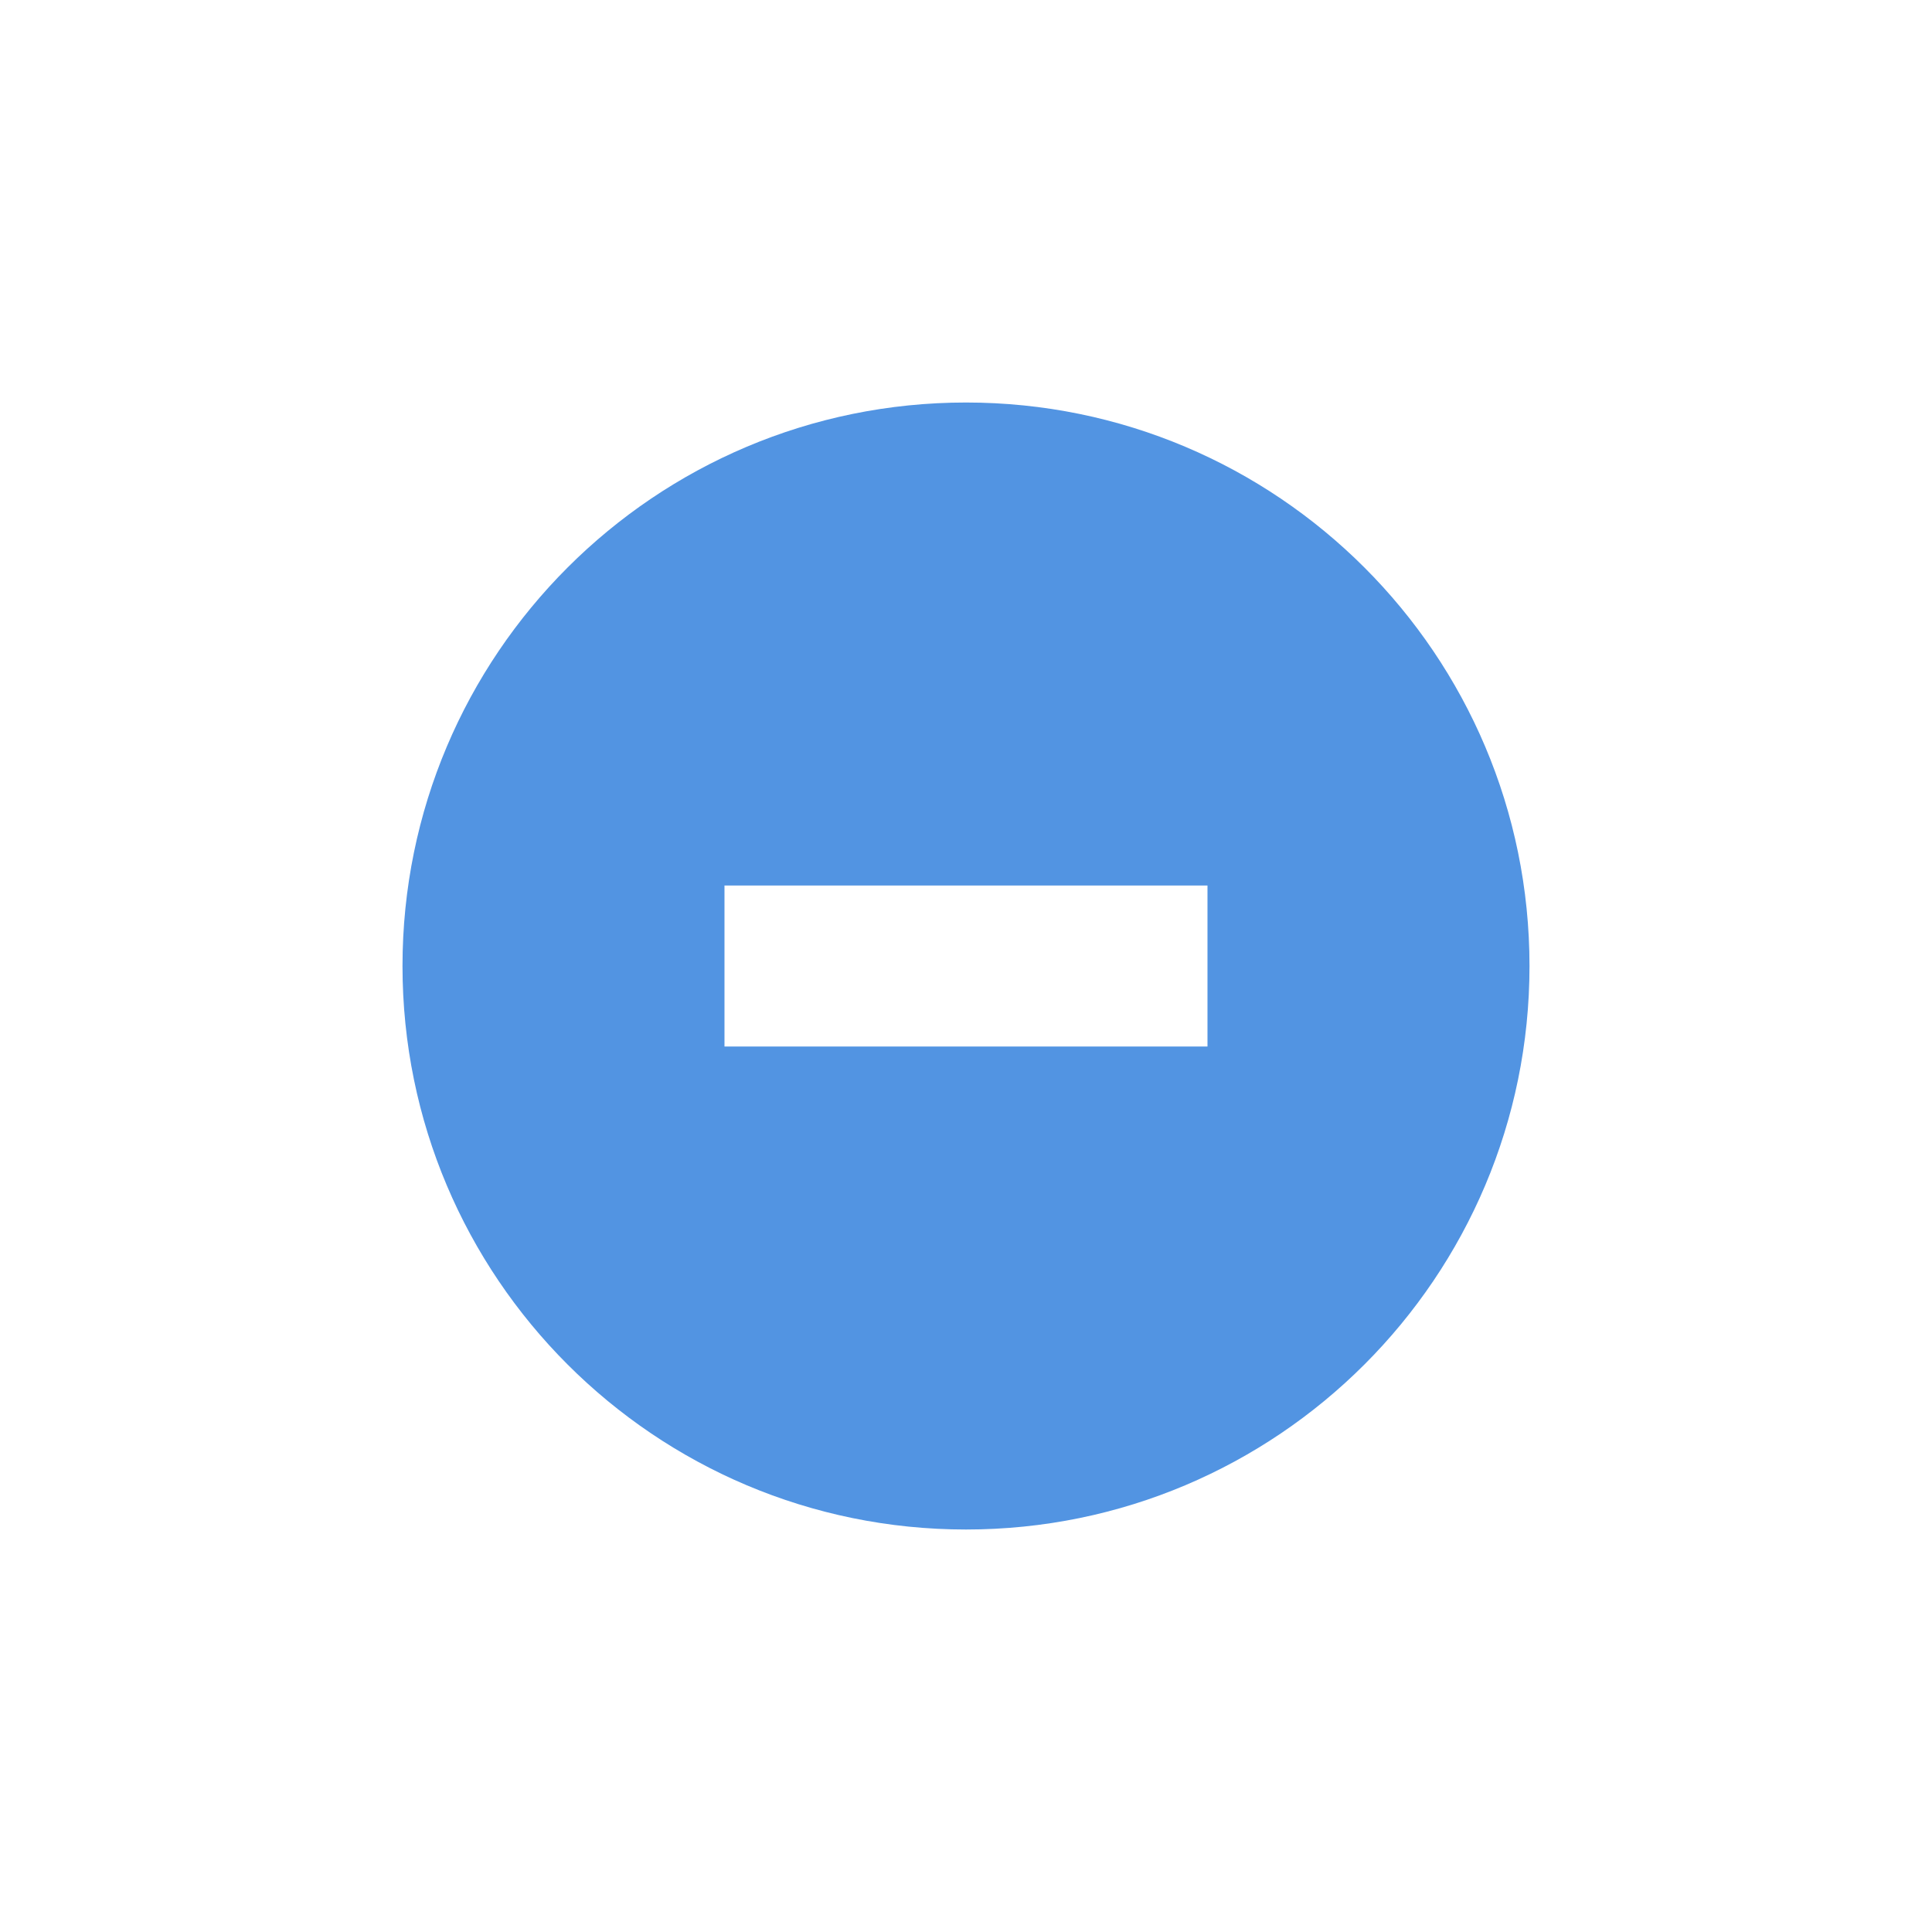
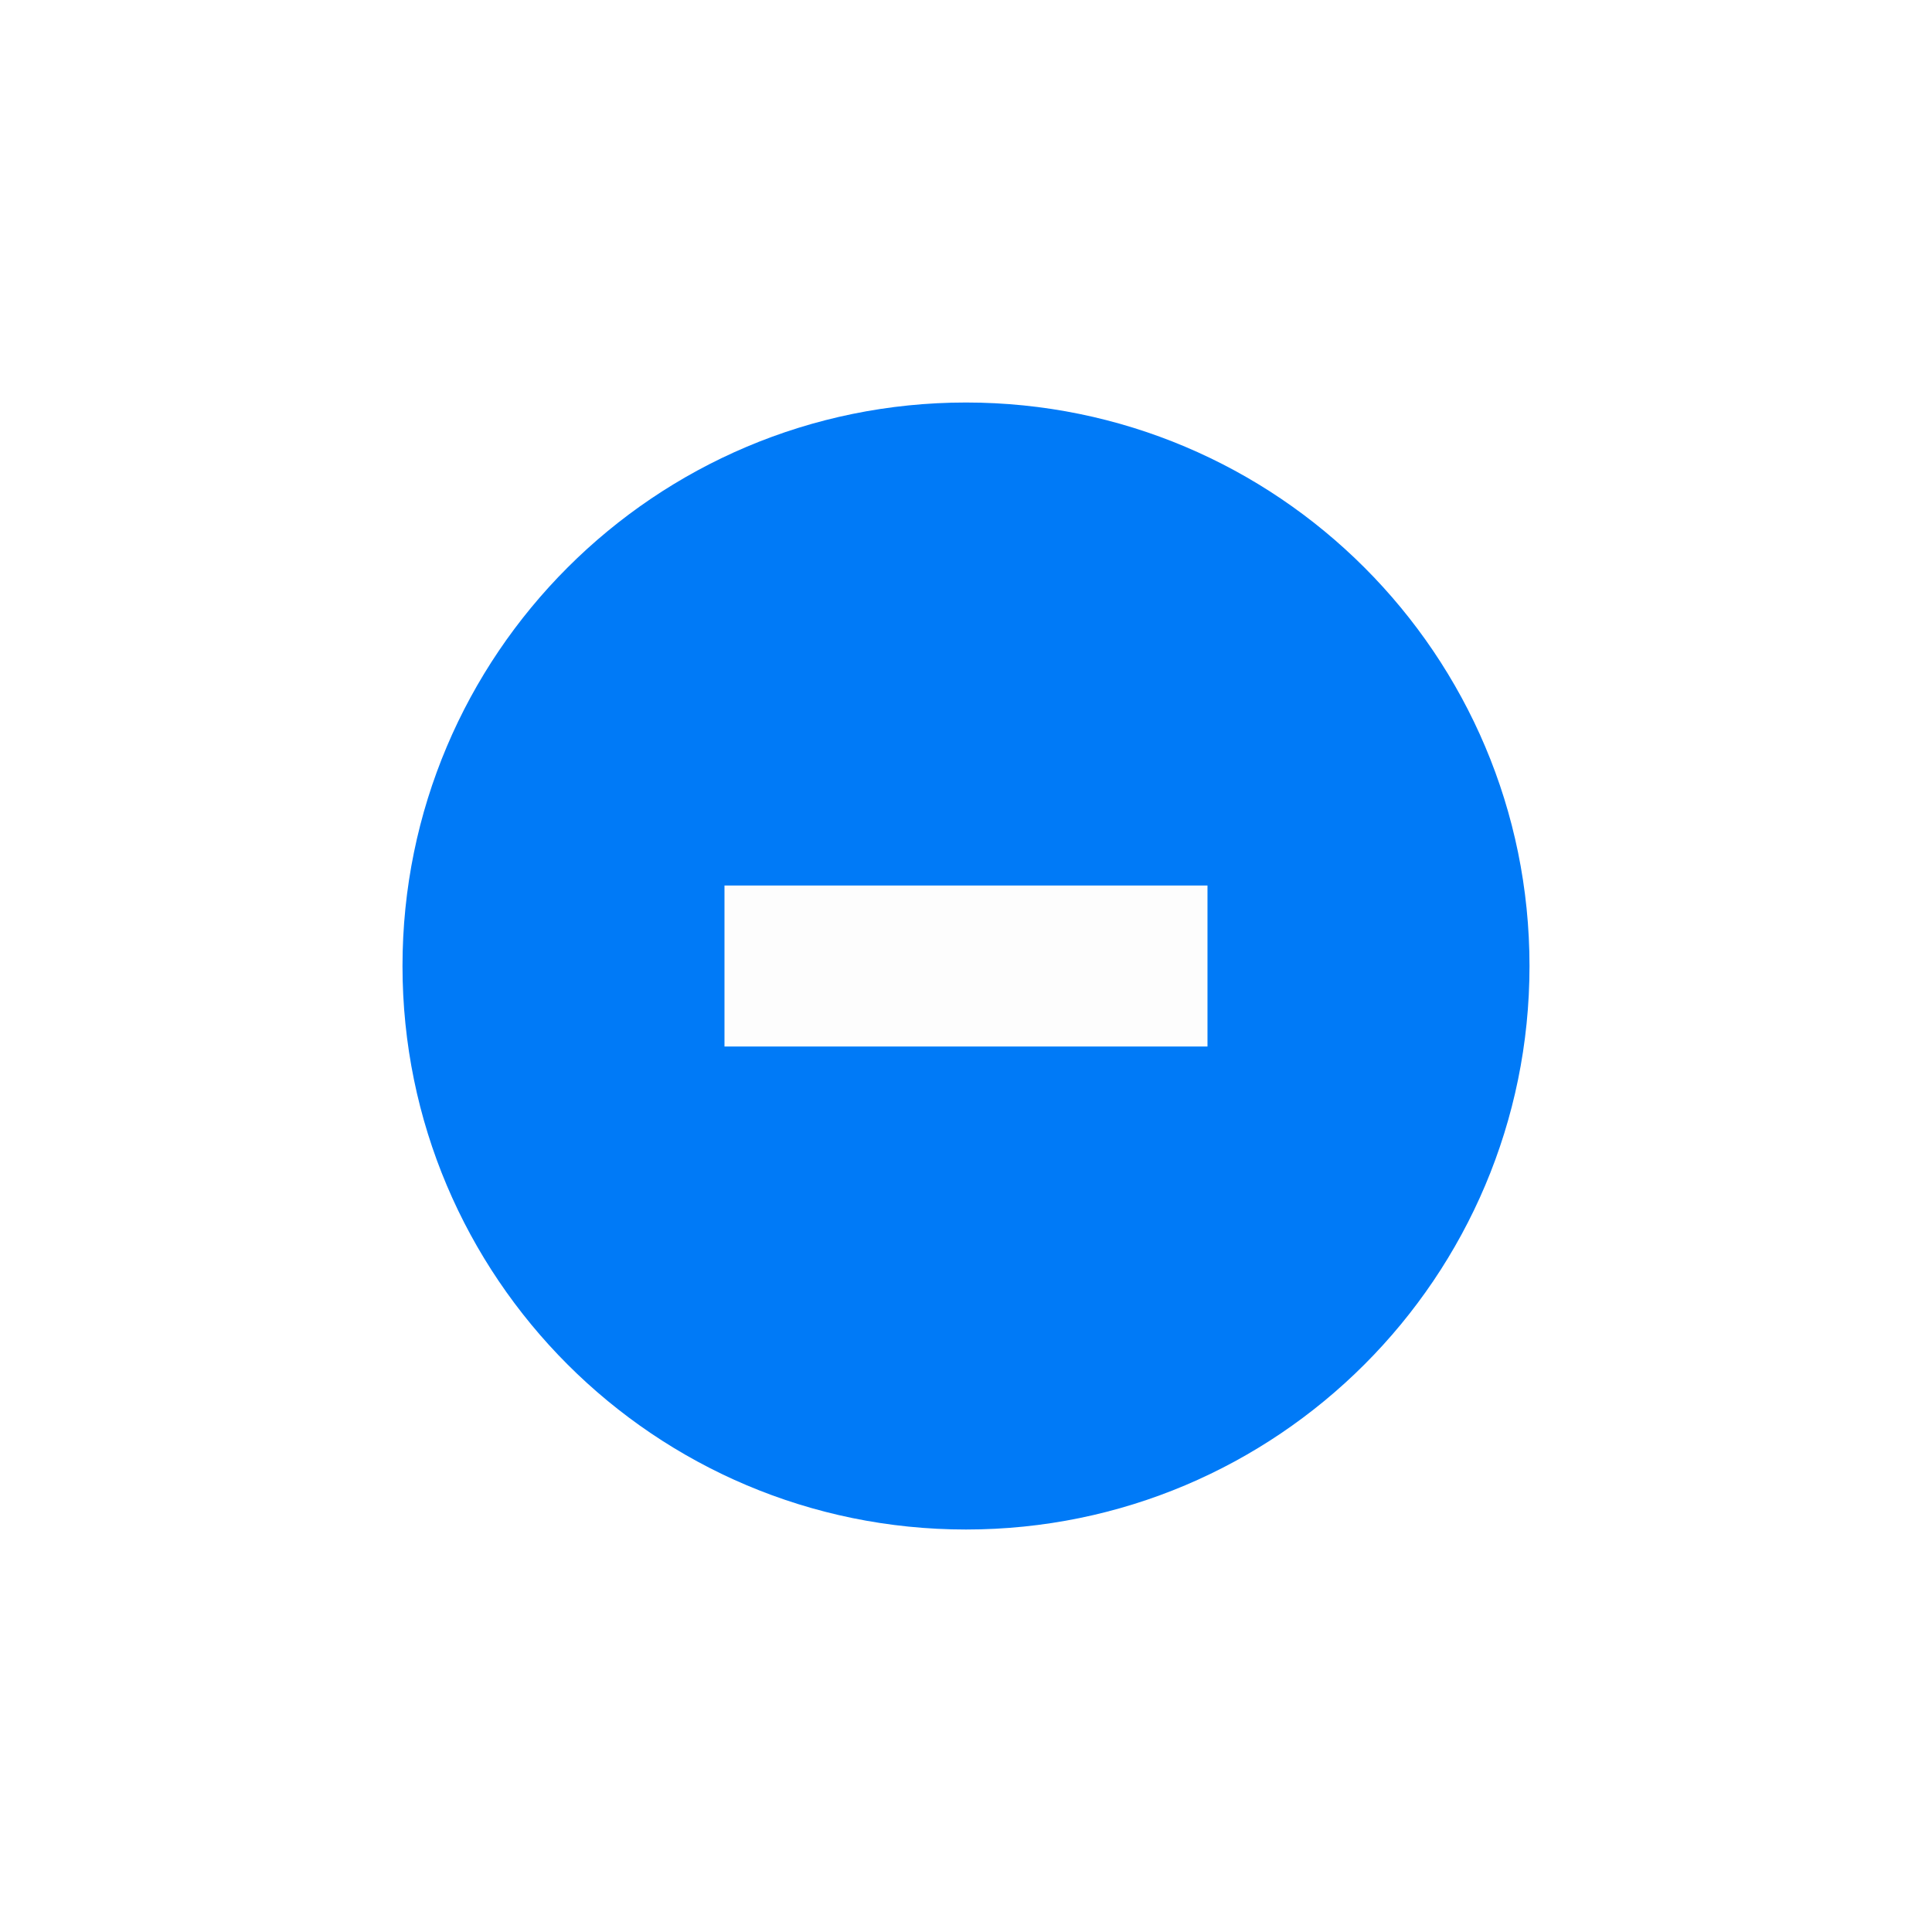
<svg xmlns="http://www.w3.org/2000/svg" xmlns:ns1="http://www.openswatchbook.org/uri/2009/osb" xmlns:xlink="http://www.w3.org/1999/xlink" width="24" height="24" id="svg4306" version="1.1" style="enable-background:new">
  <defs id="defs4308">
    <linearGradient id="selected_fg_color" ns1:paint="solid">
-       <stop style="stop-color:#ffffff;stop-opacity:1;" offset="0" id="stop4172" />
+       <stop style="stop-color:#fdfdfd;stop-opacity:1;" offset="0" id="stop4172" />
    </linearGradient>
    <linearGradient id="selected_bg_color" ns1:paint="solid">
-       <stop style="stop-color:#5294e2;stop-opacity:1;" offset="0" id="stop4169" />
+       <stop style="stop-color:#007af7;stop-opacity:1;" offset="0" id="stop4169" />
    </linearGradient>
    <linearGradient id="linearGradient3770">
      <stop style="stop-color:#000000;stop-opacity:0.628;" offset="0" id="stop3772" />
      <stop style="stop-color:#000000;stop-opacity:0.498;" offset="1" id="stop3774" />
    </linearGradient>
    <linearGradient id="linearGradient4882">
-       <stop style="stop-color:#ffffff;stop-opacity:1;" offset="0" id="stop4884" />
-       <stop style="stop-color:#ffffff;stop-opacity:0;" offset="1" id="stop4886" />
+       <stop style="stop-color:#fdfdfd;stop-opacity:1;" offset="0" id="stop4884" />
+       <stop style="stop-color:#fdfdfd;stop-opacity:0;" offset="1" id="stop4886" />
    </linearGradient>
    <linearGradient id="linearGradient3784-6">
-       <stop style="stop-color:#ffffff;stop-opacity:0.216;" offset="0" id="stop3786-4" />
-       <stop style="stop-color:#ffffff;stop-opacity:0;" offset="1" id="stop3788-6" />
+       <stop style="stop-color:#fdfdfd;stop-opacity:0.216;" offset="0" id="stop3786-4" />
+       <stop style="stop-color:#fdfdfd;stop-opacity:0;" offset="1" id="stop3788-6" />
    </linearGradient>
    <linearGradient id="linearGradient4892">
      <stop id="stop4894" offset="0" style="stop-color:#2f3a42;stop-opacity:1;" />
      <stop id="stop4896" offset="1" style="stop-color:#1d242a;stop-opacity:1;" />
    </linearGradient>
    <linearGradient id="linearGradient4882-4">
      <stop id="stop4884-9" offset="0" style="stop-color:#728495;stop-opacity:1;" />
      <stop id="stop4886-9" offset="1" style="stop-color:#617c95;stop-opacity:0;" />
    </linearGradient>
    <linearGradient xlink:href="#selected_bg_color" id="linearGradient4171" x1="1376" y1="248" x2="1376" y2="262" gradientUnits="userSpaceOnUse" />
    <linearGradient xlink:href="#selected_fg_color" id="linearGradient4174" x1="89" y1="974" x2="89" y2="976" gradientUnits="userSpaceOnUse" />
  </defs>
  <g id="layer1" transform="translate(0,-1028.362)">
    <g style="display:inline" id="titlebutton-min-active-dark" transform="translate(-379,1218)">
      <g id="g4909-1-2-0" style="display:inline;opacity:1" transform="translate(-882,-432.6378)">
        <g transform="translate(-161,0)" style="display:inline;opacity:1" id="g4490-3-6-1-4-1-6">
          <g id="g4092-0-7-2-0-0-94-2" style="display:inline" transform="translate(58,0)">
            <circle r="7" cy="255" cx="1376" style="fill:url(#linearGradient4171);fill-opacity:1;stroke:none;stroke-width:0;stroke-linecap:butt;stroke-linejoin:miter;stroke-miterlimit:4;stroke-dasharray:none;stroke-dashoffset:0;stroke-opacity:1" id="path4068-7-3-0-3-6-8-3" />
          </g>
        </g>
        <g style="display:inline;opacity:1;fill:#c0e3ff;fill-opacity:1" id="g4834-9-3-8-5" transform="translate(1265,247)">
          <g transform="translate(-81.0002,-967)" style="display:inline;fill:#c0e3ff;fill-opacity:1" id="layer9-3-9-1-0-4" />
          <g transform="translate(-81.0002,-967)" id="layer10-4-0-5-8-5" style="fill:#c0e3ff;fill-opacity:1" />
          <g transform="translate(-81.0002,-967)" id="layer11-2-5-2-6-8" style="fill:#c0e3ff;fill-opacity:1" />
          <g transform="translate(-81.0002,-967)" id="layer13-5-7-4-2-5" style="fill:#c0e3ff;fill-opacity:1" />
          <g transform="translate(-81.0002,-967)" id="layer14-6-2-3-2-9" style="fill:#c0e3ff;fill-opacity:1" />
          <g transform="translate(-81.0002,-967)" style="display:inline;fill:#c0e3ff;fill-opacity:1" id="layer15-52-0-6-6-6" />
          <g transform="translate(-81.0002,-967)" style="display:inline;fill:#c0e3ff;fill-opacity:1" id="g71291-3-4-6-0-6" />
          <g transform="translate(-81.0002,-967)" style="display:inline;fill:#c0e3ff;fill-opacity:1" id="g4953-8-6-8-7-4" />
          <g transform="translate(-81.0002,-967)" style="display:inline;fill:#c0e3ff;fill-opacity:1" id="layer12-45-3-7-96-7">
            <path style="color:#000000;font-style:normal;font-variant:normal;font-weight:normal;font-stretch:normal;font-size:medium;line-height:normal;font-family:Sans;-inkscape-font-specification:Sans;text-indent:0;text-align:start;text-decoration:none;text-decoration-line:none;letter-spacing:normal;word-spacing:normal;text-transform:none;direction:ltr;block-progression:tb;writing-mode:lr-tb;baseline-shift:baseline;text-anchor:start;display:inline;overflow:visible;visibility:visible;fill:url(#linearGradient4174);fill-opacity:1;stroke:none;stroke-width:2;marker:none;enable-background:accumulate" id="rect9057-3-5-1-1" d="m 86,974 0,2 6,0 0,-2 z" />
          </g>
        </g>
      </g>
      <rect style="display:inline;opacity:1;fill:none;fill-opacity:1;stroke:none;stroke-width:1;stroke-linecap:butt;stroke-linejoin:miter;stroke-miterlimit:4;stroke-dasharray:none;stroke-dashoffset:0;stroke-opacity:0" id="rect17883-79-9-2-2" width="16" height="16" x="383" y="-185.638" />
    </g>
  </g>
</svg>
